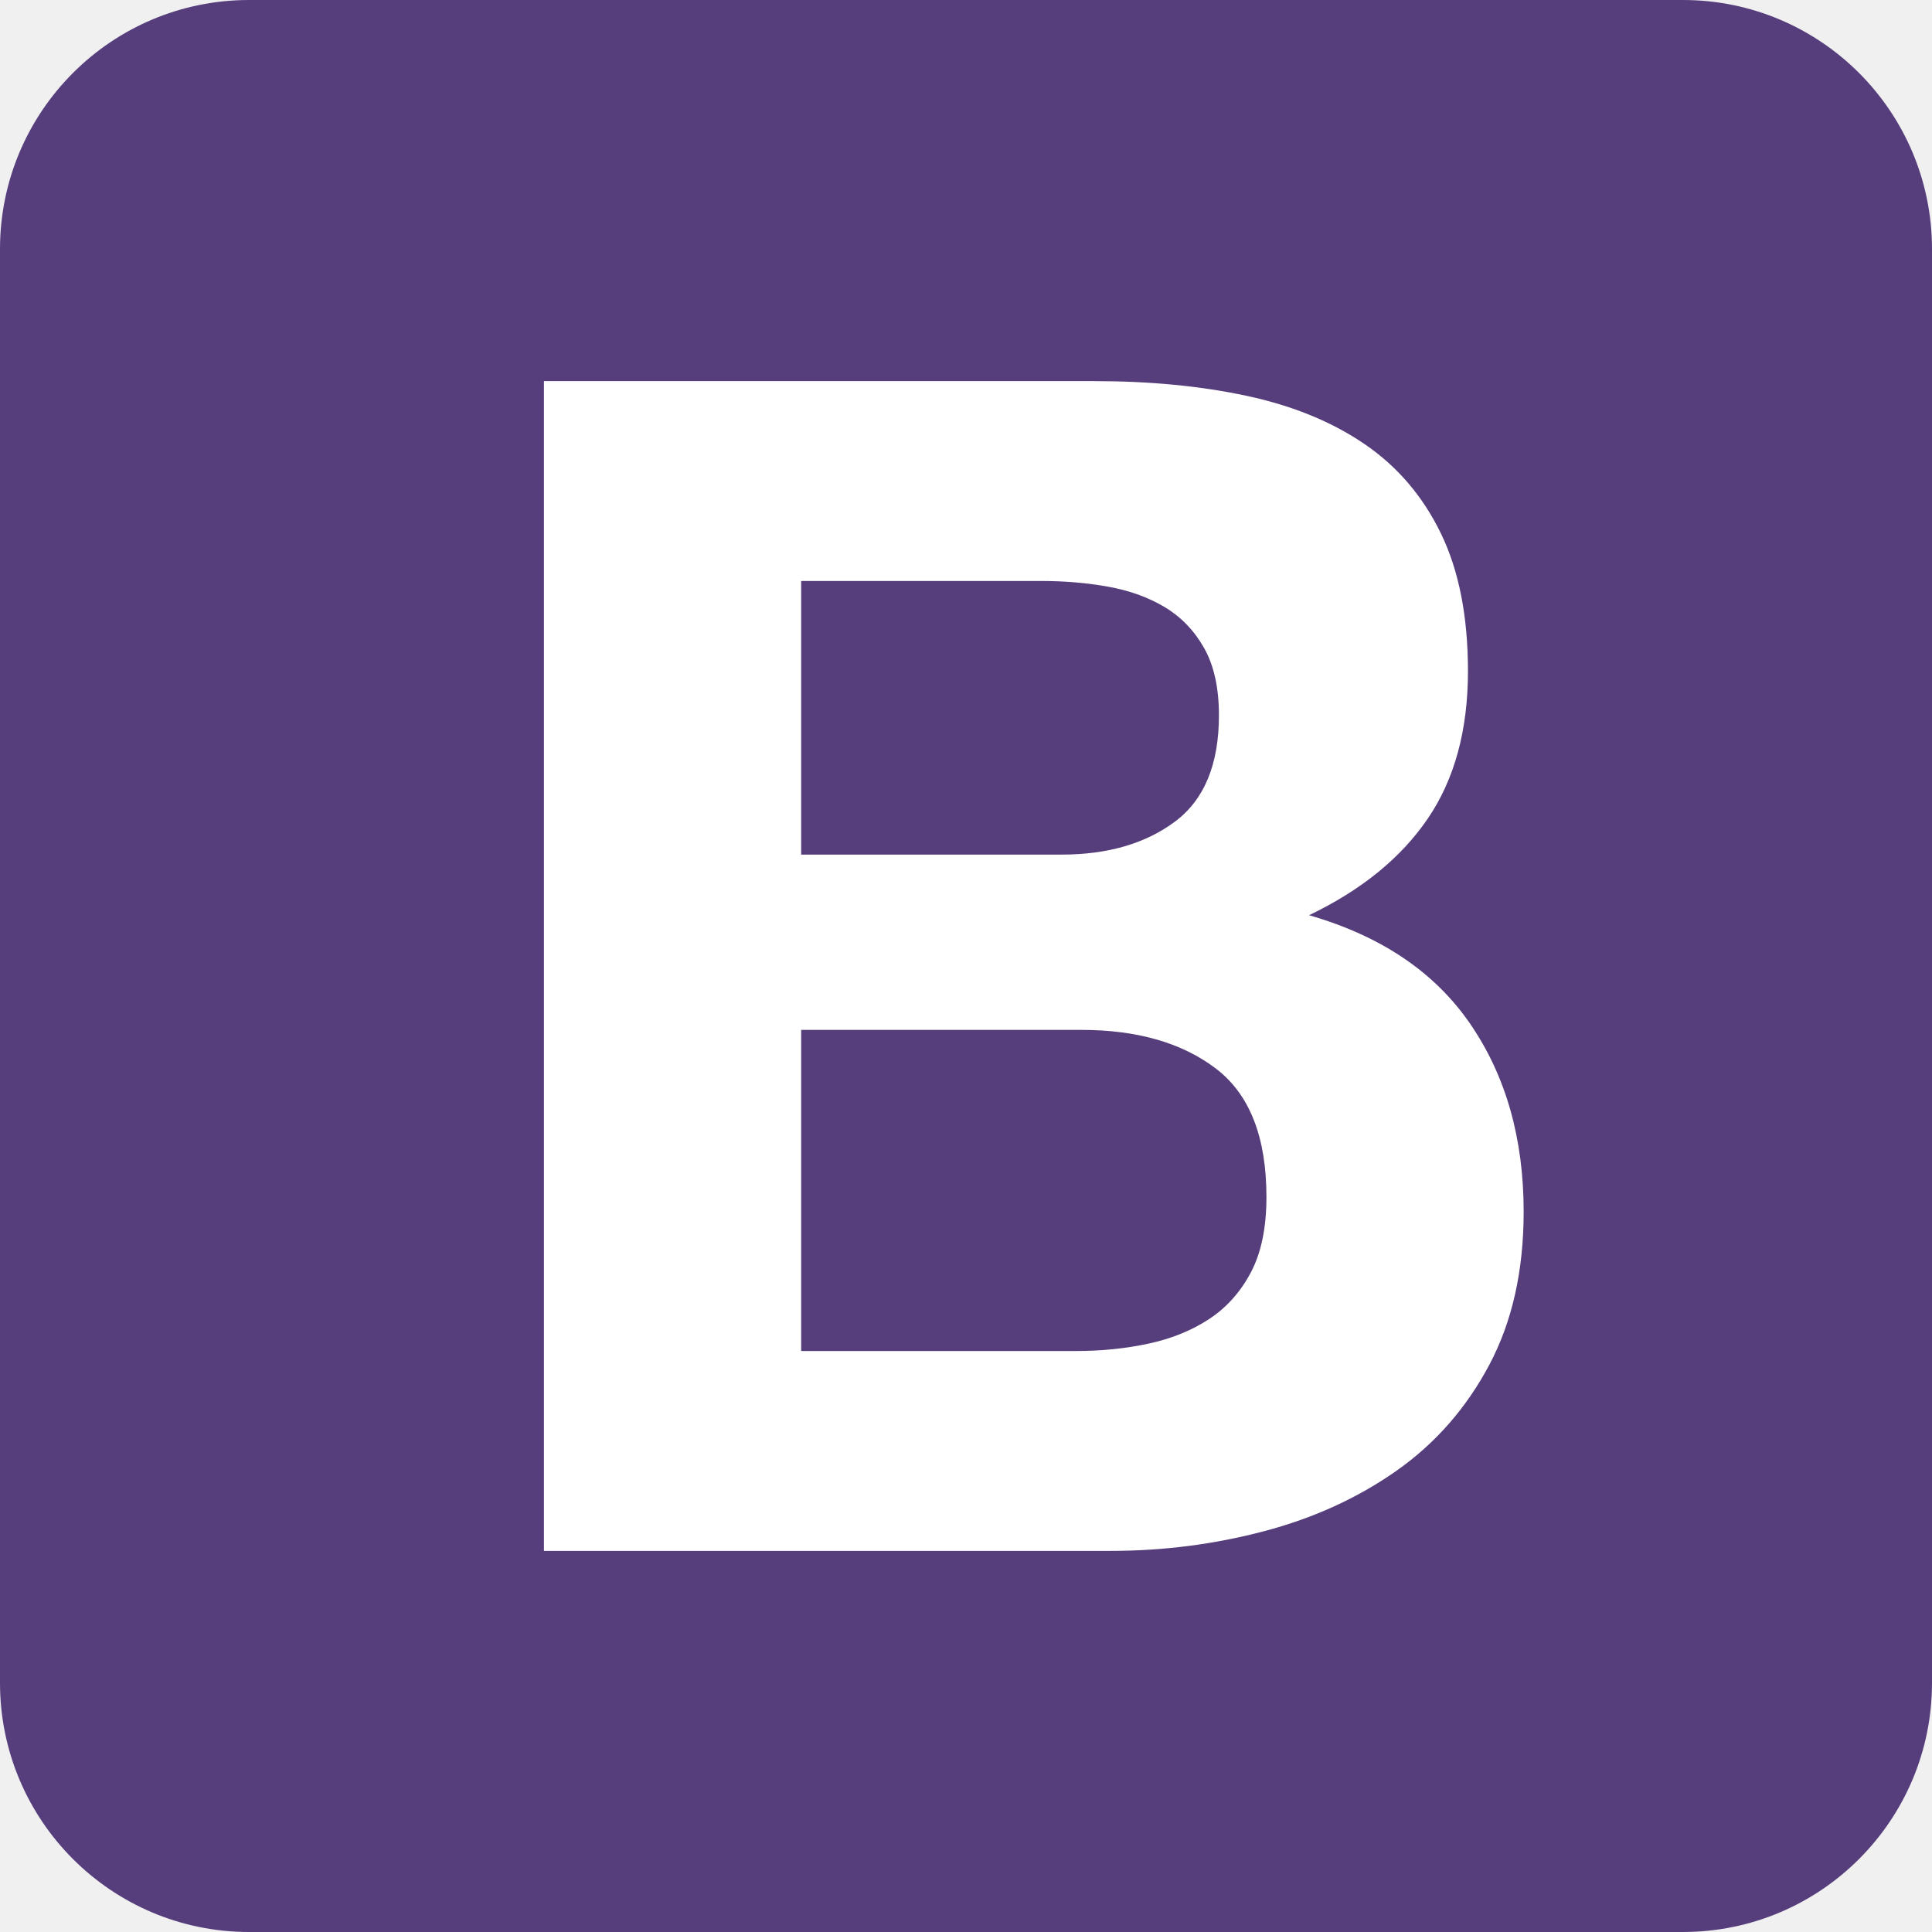
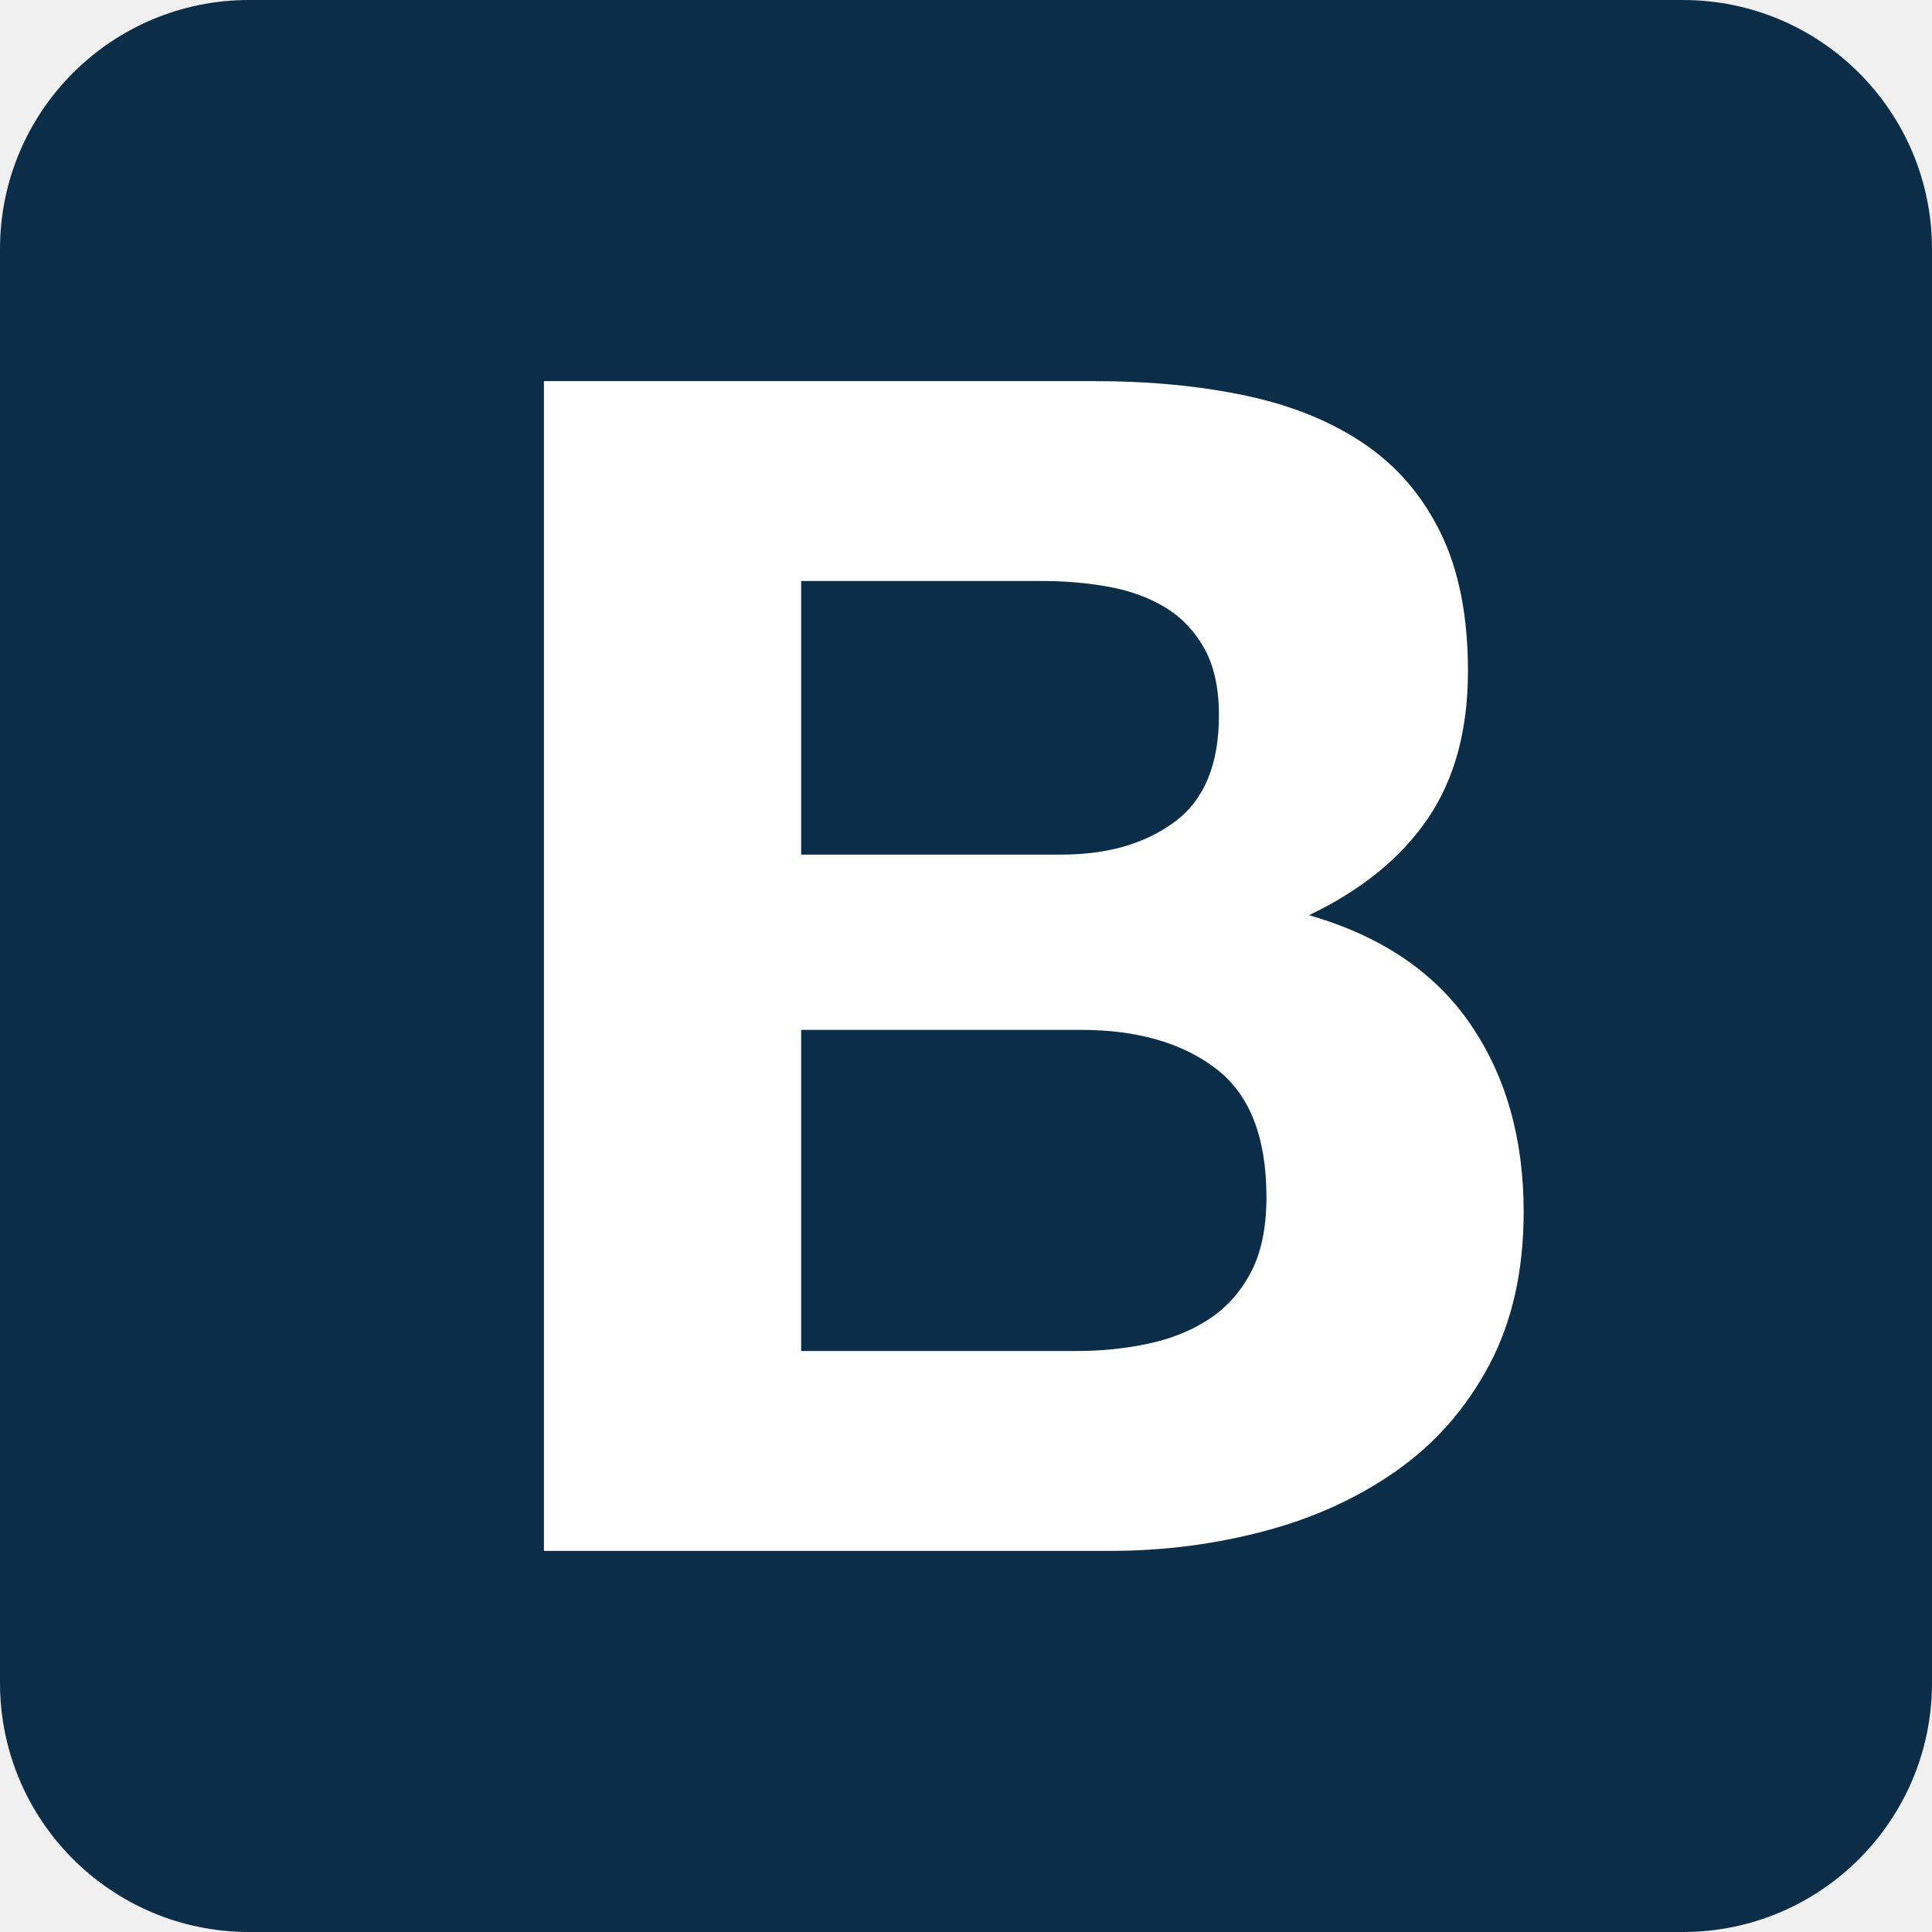
<svg xmlns="http://www.w3.org/2000/svg" width="256px" height="256px" viewBox="0 0 256 256" version="1.1" preserveAspectRatio="xMidYMid">
  <g>
-     <path d="M0,222.991 C0,241.223 14.779,256 33.009,256 L222.991,256 C241.223,256 256,241.221 256,222.991 L256,33.009 C256,14.777 241.221,0 222.991,0 L33.009,0 C14.777,0 0,14.779 0,33.009 L0,222.991 Z" fill="#563D7C" />
+     <path d="M0,222.991 C0,241.223 14.779,256 33.009,256 L222.991,256 C241.223,256 256,241.221 256,222.991 L256,33.009 C256,14.777 241.221,0 222.991,0 L33.009,0 C14.777,0 0,14.779 0,33.009 L0,222.991 Z" fill="#0C2D48" />
    <path d="M106.158,113.238 L106.158,76.985 L138.069,76.985 C141.109,76.985 144.039,77.238 146.861,77.744 C149.683,78.251 152.18,79.155 154.351,80.458 C156.522,81.761 158.258,83.57 159.561,85.885 C160.863,88.201 161.515,91.168 161.515,94.786 C161.515,101.298 159.561,106.002 155.653,108.896 C151.746,111.791 146.753,113.238 140.674,113.238 L106.158,113.238 L106.158,113.238 Z M72.075,50.5 L72.075,205.5 L147.187,205.5 C154.134,205.5 160.9,204.632 167.485,202.895 C174.07,201.158 179.931,198.481 185.069,194.863 C190.206,191.245 194.295,186.577 197.334,180.861 C200.373,175.144 201.893,168.378 201.893,160.563 C201.893,150.866 199.541,142.581 194.838,135.707 C190.134,128.832 183.006,124.02 173.454,121.27 C180.401,117.942 185.648,113.672 189.193,108.462 C192.739,103.252 194.512,96.74 194.512,88.924 C194.512,81.688 193.318,75.61 190.93,70.689 C188.542,65.768 185.177,61.825 180.835,58.858 C176.494,55.891 171.284,53.756 165.205,52.454 C159.127,51.151 152.397,50.5 145.016,50.5 L72.075,50.5 L72.075,50.5 Z M106.158,179.015 L106.158,136.466 L143.279,136.466 C150.66,136.466 156.594,138.167 161.081,141.568 C165.567,144.969 167.81,150.649 167.81,158.609 C167.81,162.662 167.123,165.99 165.748,168.595 C164.373,171.2 162.528,173.263 160.212,174.782 C157.897,176.302 155.219,177.387 152.18,178.039 C149.141,178.69 145.957,179.015 142.628,179.015 L106.158,179.015 L106.158,179.015 Z" fill="#FFFFFF" />
  </g>
</svg>
